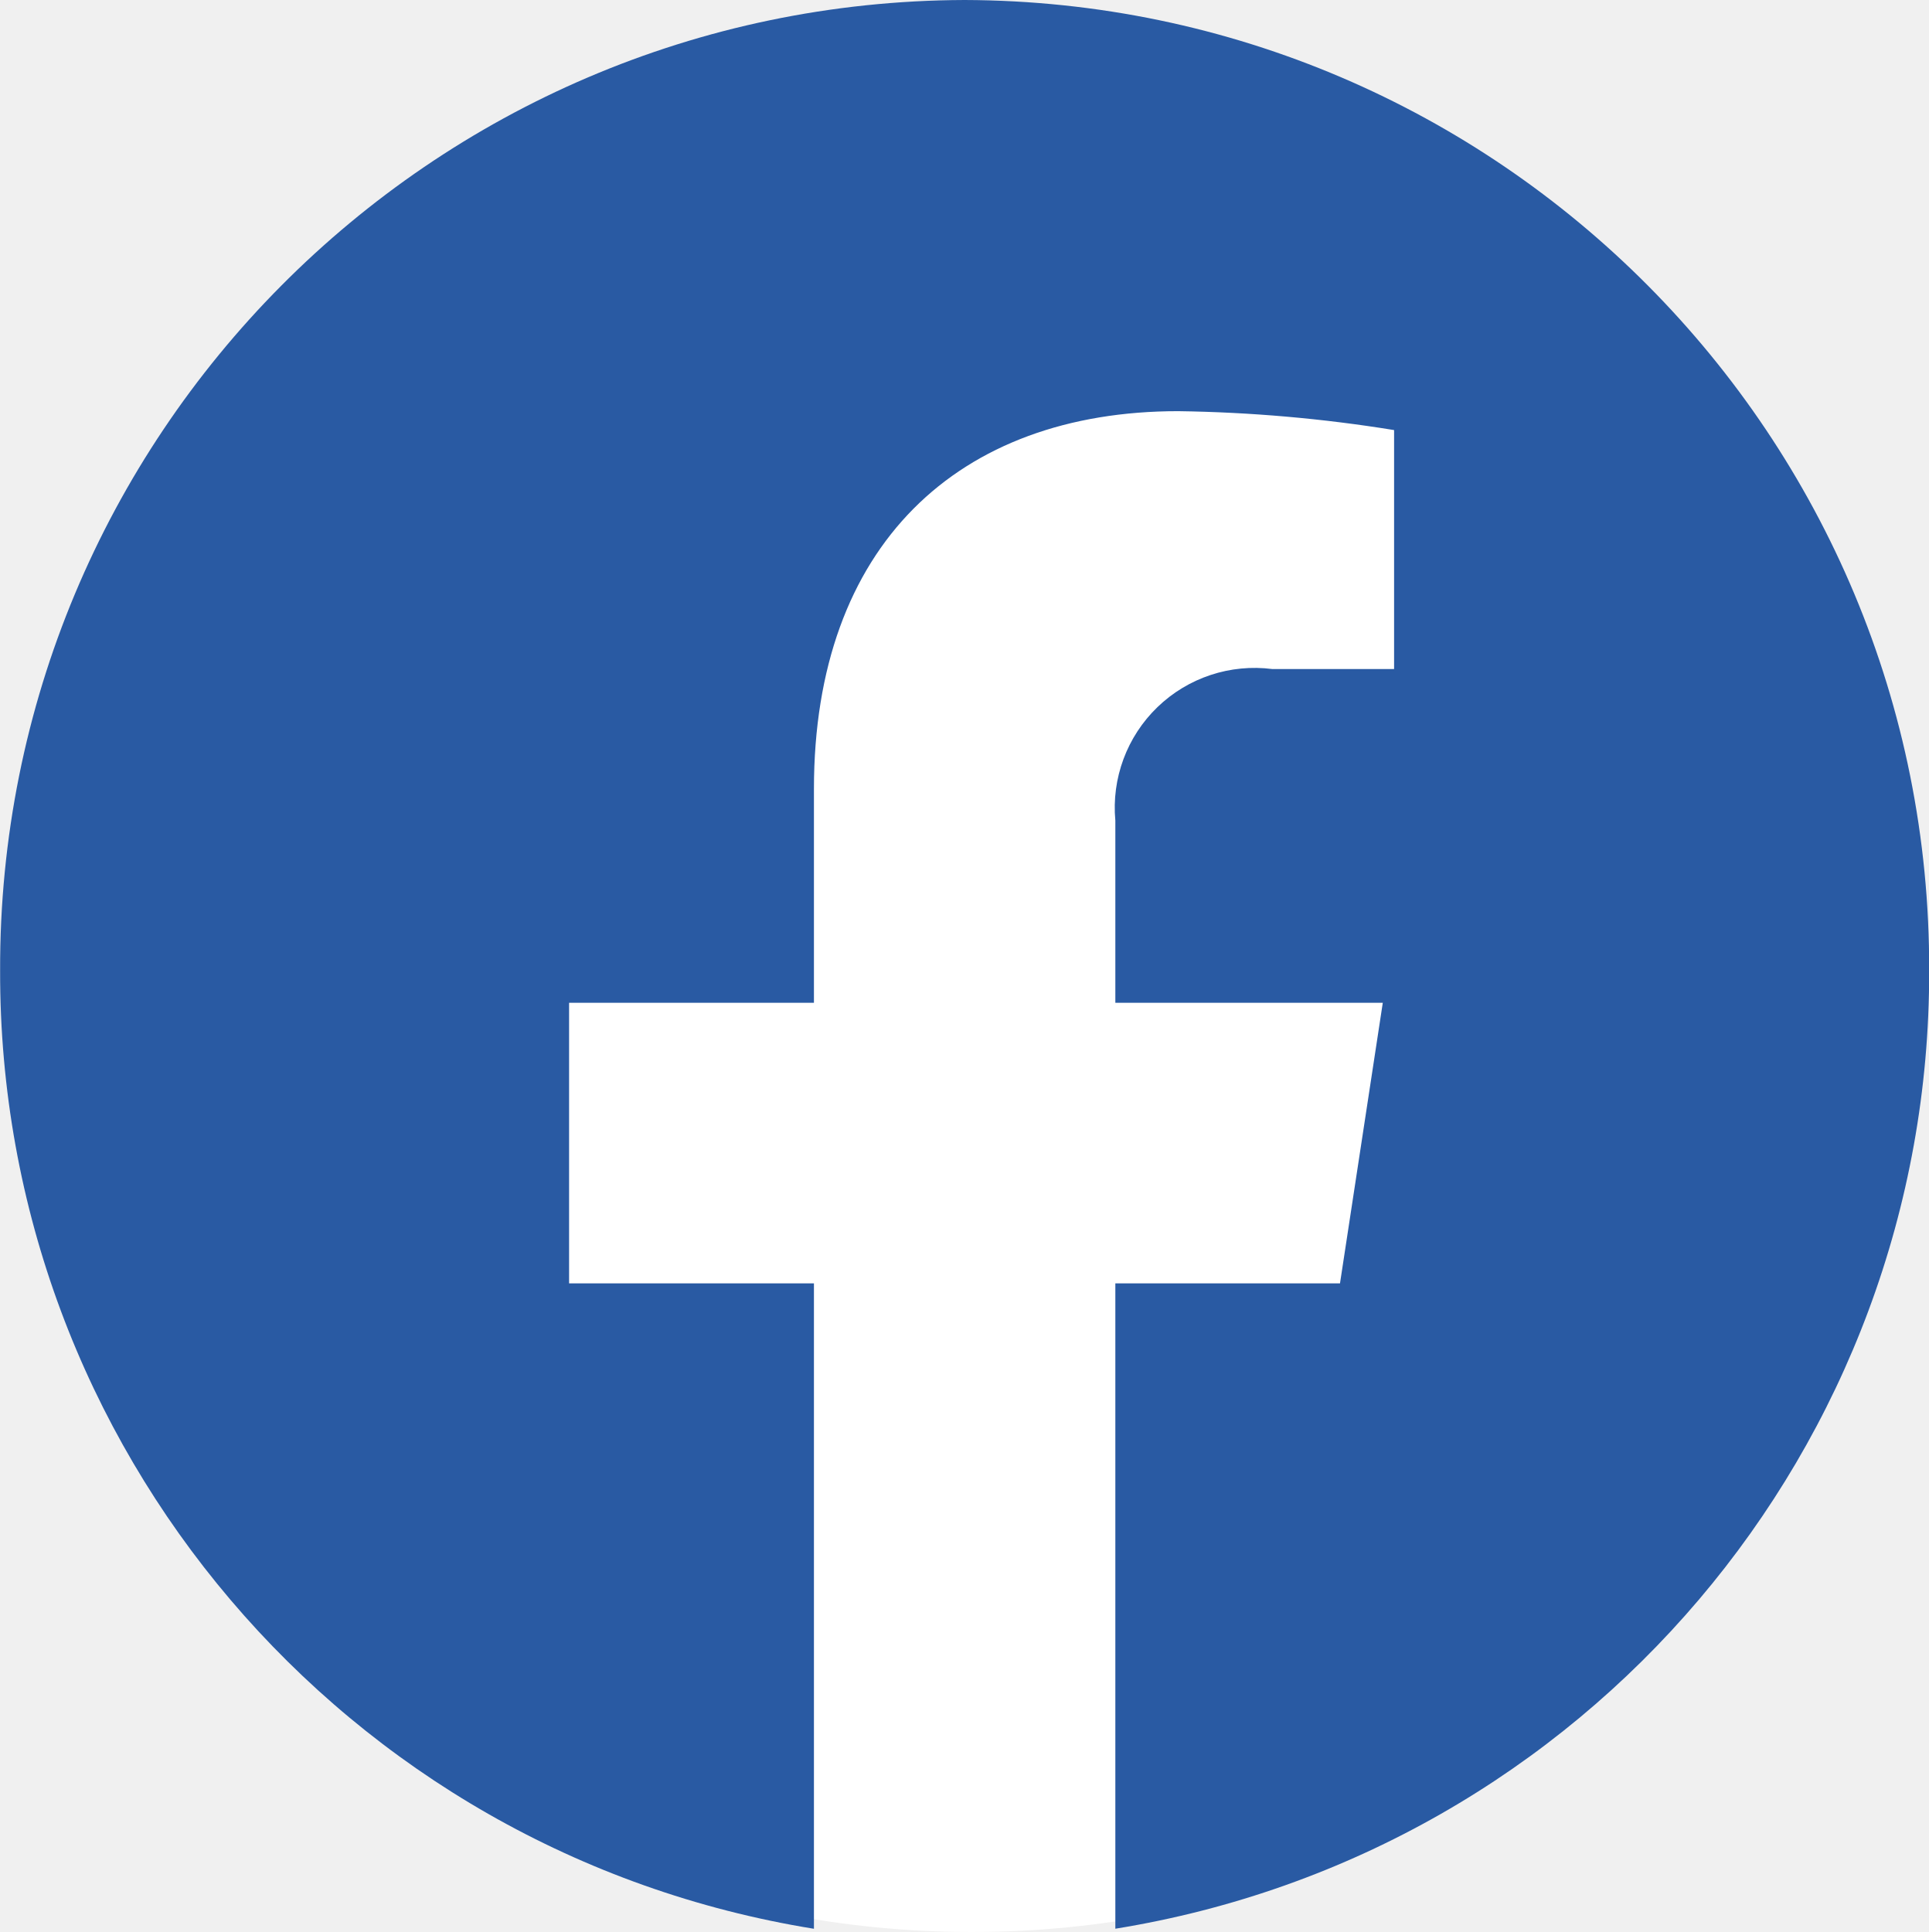
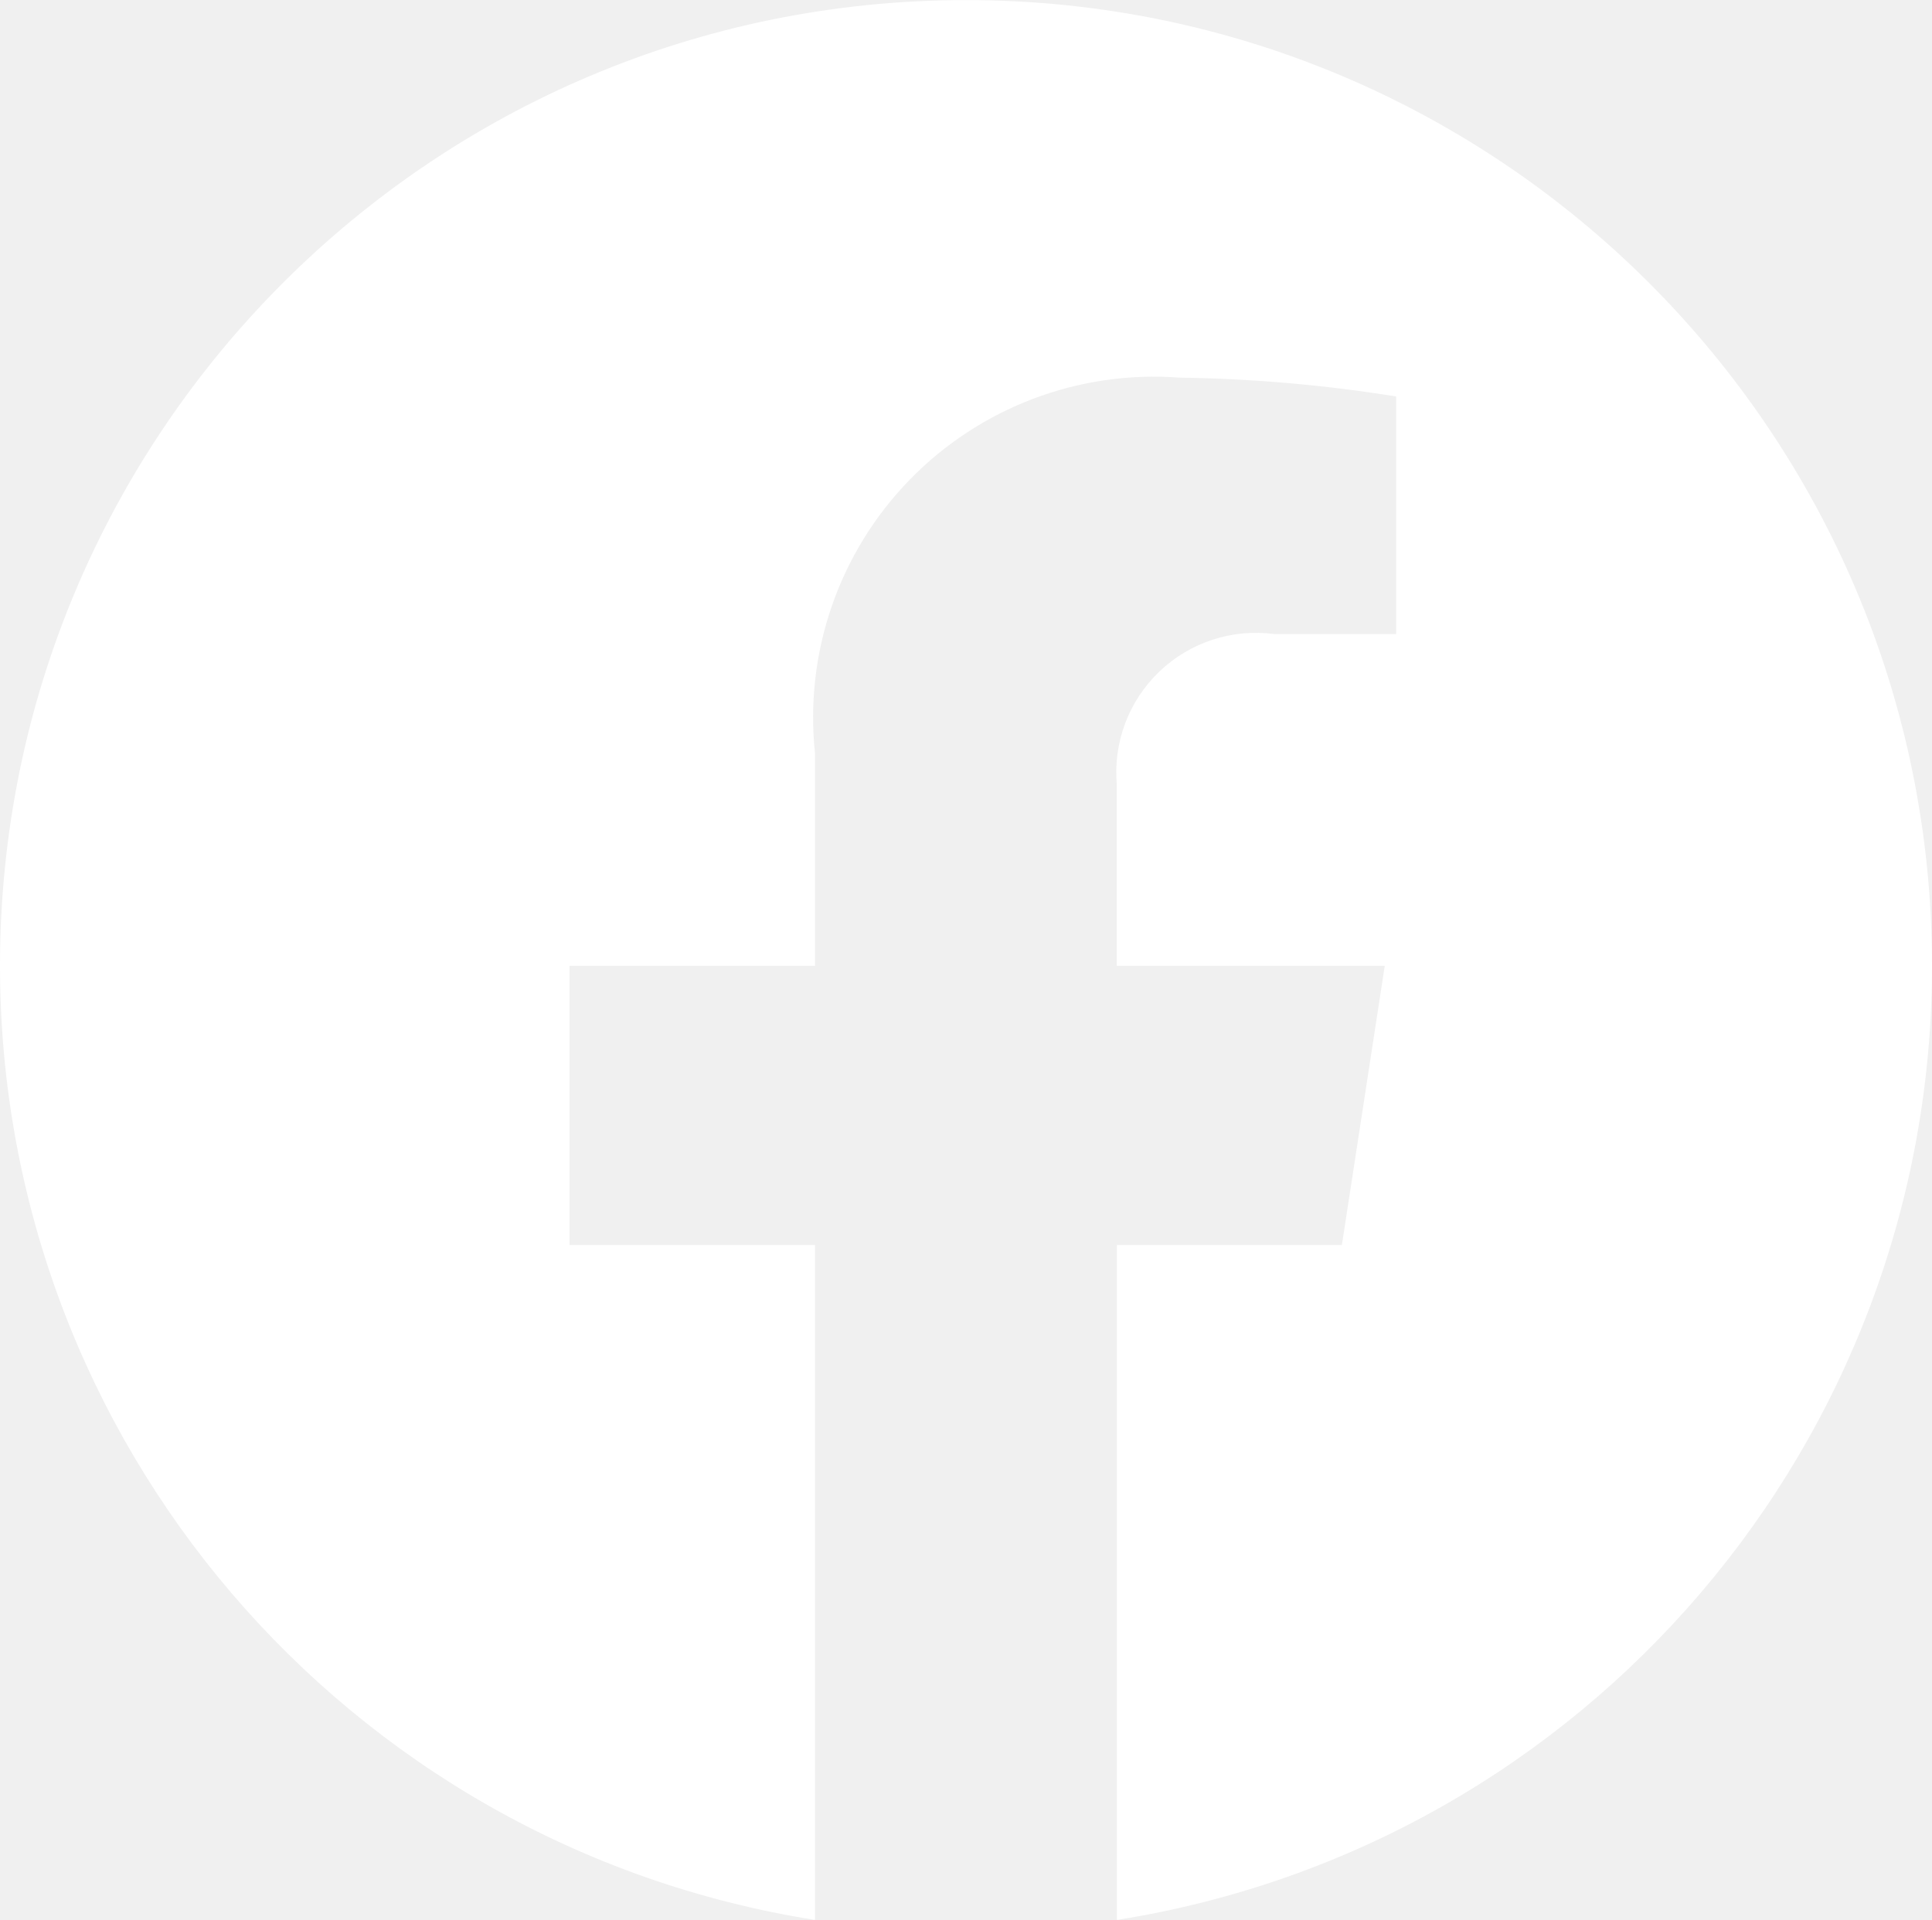
- <svg xmlns="http://www.w3.org/2000/svg" id="Facebook" width="32.944" height="33" viewBox="0 0 32.944 33">
-   <ellipse id="Elipse_7" data-name="Elipse 7" cx="16" cy="15.5" rx="16" ry="15.5" transform="translate(0.597 2)" fill="#fff" />
-   <path id="Facebook-2" data-name="Facebook" d="M-110.9-.5a16.528,16.528,0,0,0-16.472,16.583,16.539,16.539,0,0,0,13.9,16.362V21.421h-4.182V16.628h4.182V12.974c0-4.156,2.459-6.451,6.222-6.451a25.211,25.211,0,0,1,3.687.323v4.082h-2.077a2.388,2.388,0,0,0-2.684,2.589v3.111h4.568l-.731,4.793h-3.837V32.444a16.539,16.539,0,0,0,13.9-16.362A16.528,16.528,0,0,0-110.9-.5Z" transform="translate(127.374 0.5)" fill="#295aa3" />
+ <svg xmlns="http://www.w3.org/2000/svg" width="19.375" height="19.258" viewBox="0 0 19.375 19.258">
+   <path id="icon_footer_facebook" d="M19.688-7.5A9.686,9.686,0,0,0,10-17.187,9.686,9.686,0,0,0,.313-7.5,9.691,9.691,0,0,0,8.486,2.07V-4.7H6.025V-7.5H8.486V-9.634A3.418,3.418,0,0,1,12.145-13.4a14.91,14.91,0,0,1,2.169.189v2.383H13.092a1.4,1.4,0,0,0-1.579,1.513V-7.5H14.2l-.43,2.8H11.514V2.07A9.691,9.691,0,0,0,19.688-7.5Z" transform="translate(-0.313 17.188)" fill="#fff" />
</svg>
